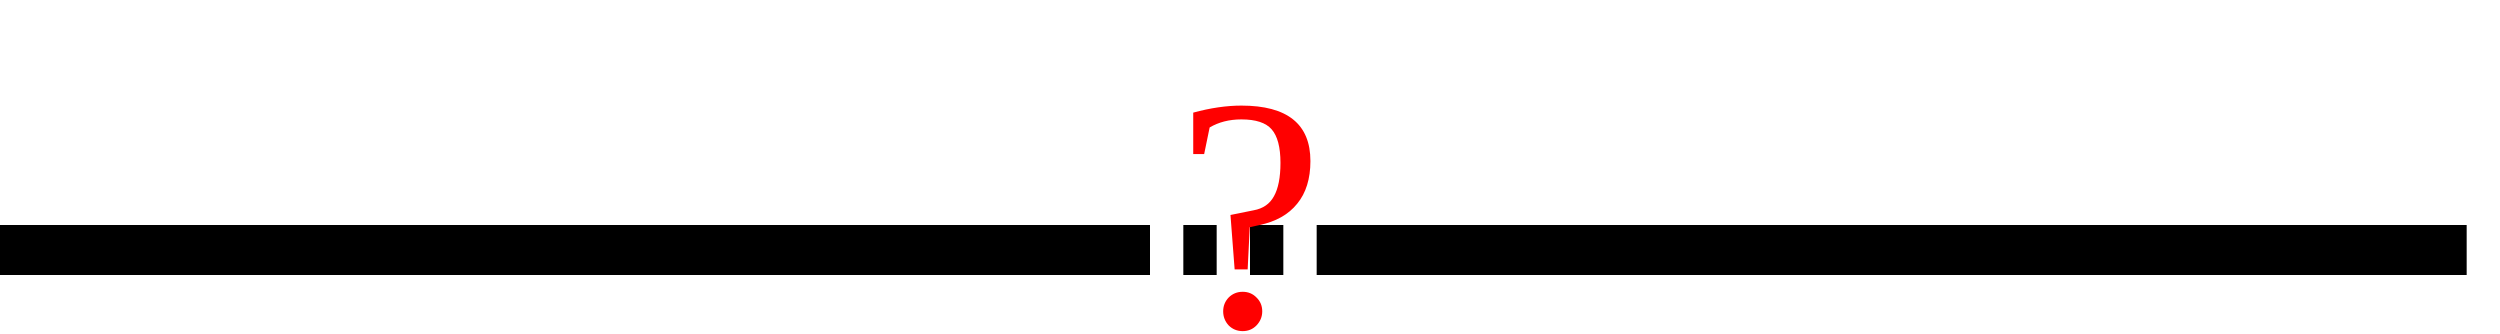
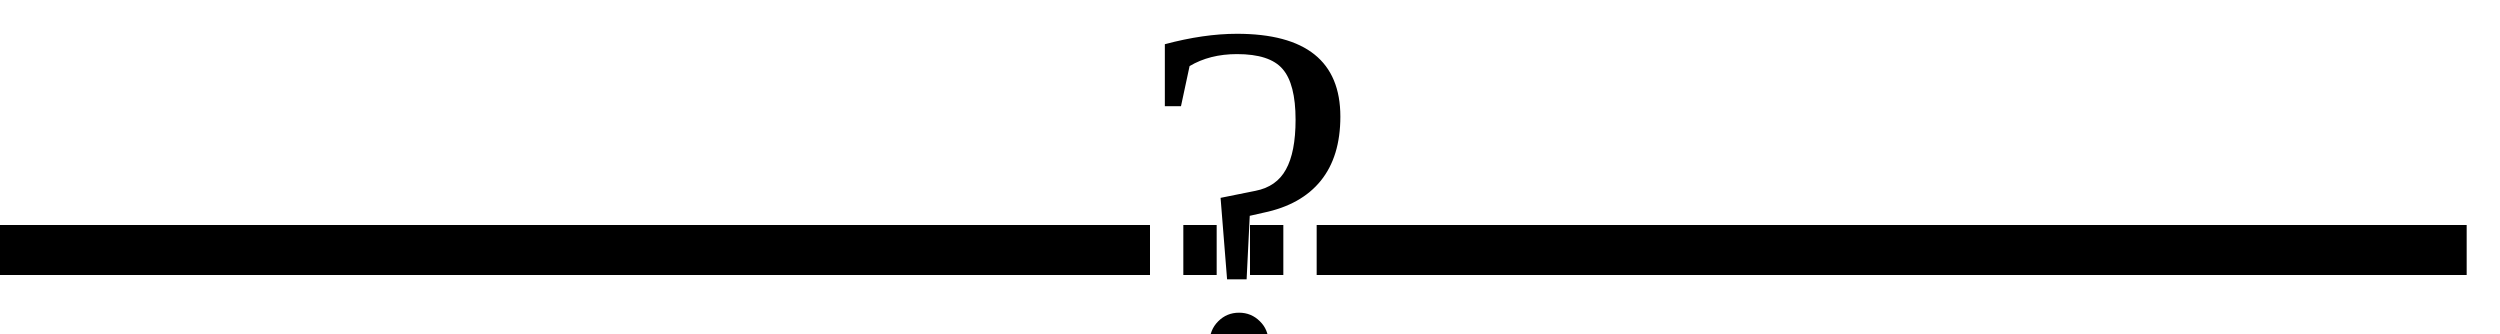
<svg width="150" height="20" class="stroke-base-content">
  <line x1="0" y1="15" x2="150" y2="15" stroke="black" stroke-width="3" stroke-dasharray="69,2,2,2,2,2" />
-   <text x="75" y="15" overflow="visible" text-anchor="middle" dominant-baseline="middle" font-size="20" fill="red">?</text>
+   <text x="75" y="15" overflow="visible" text-anchor="middle" dominant-baseline="middle" font-size="30" fill="black">?</text>
</svg>
